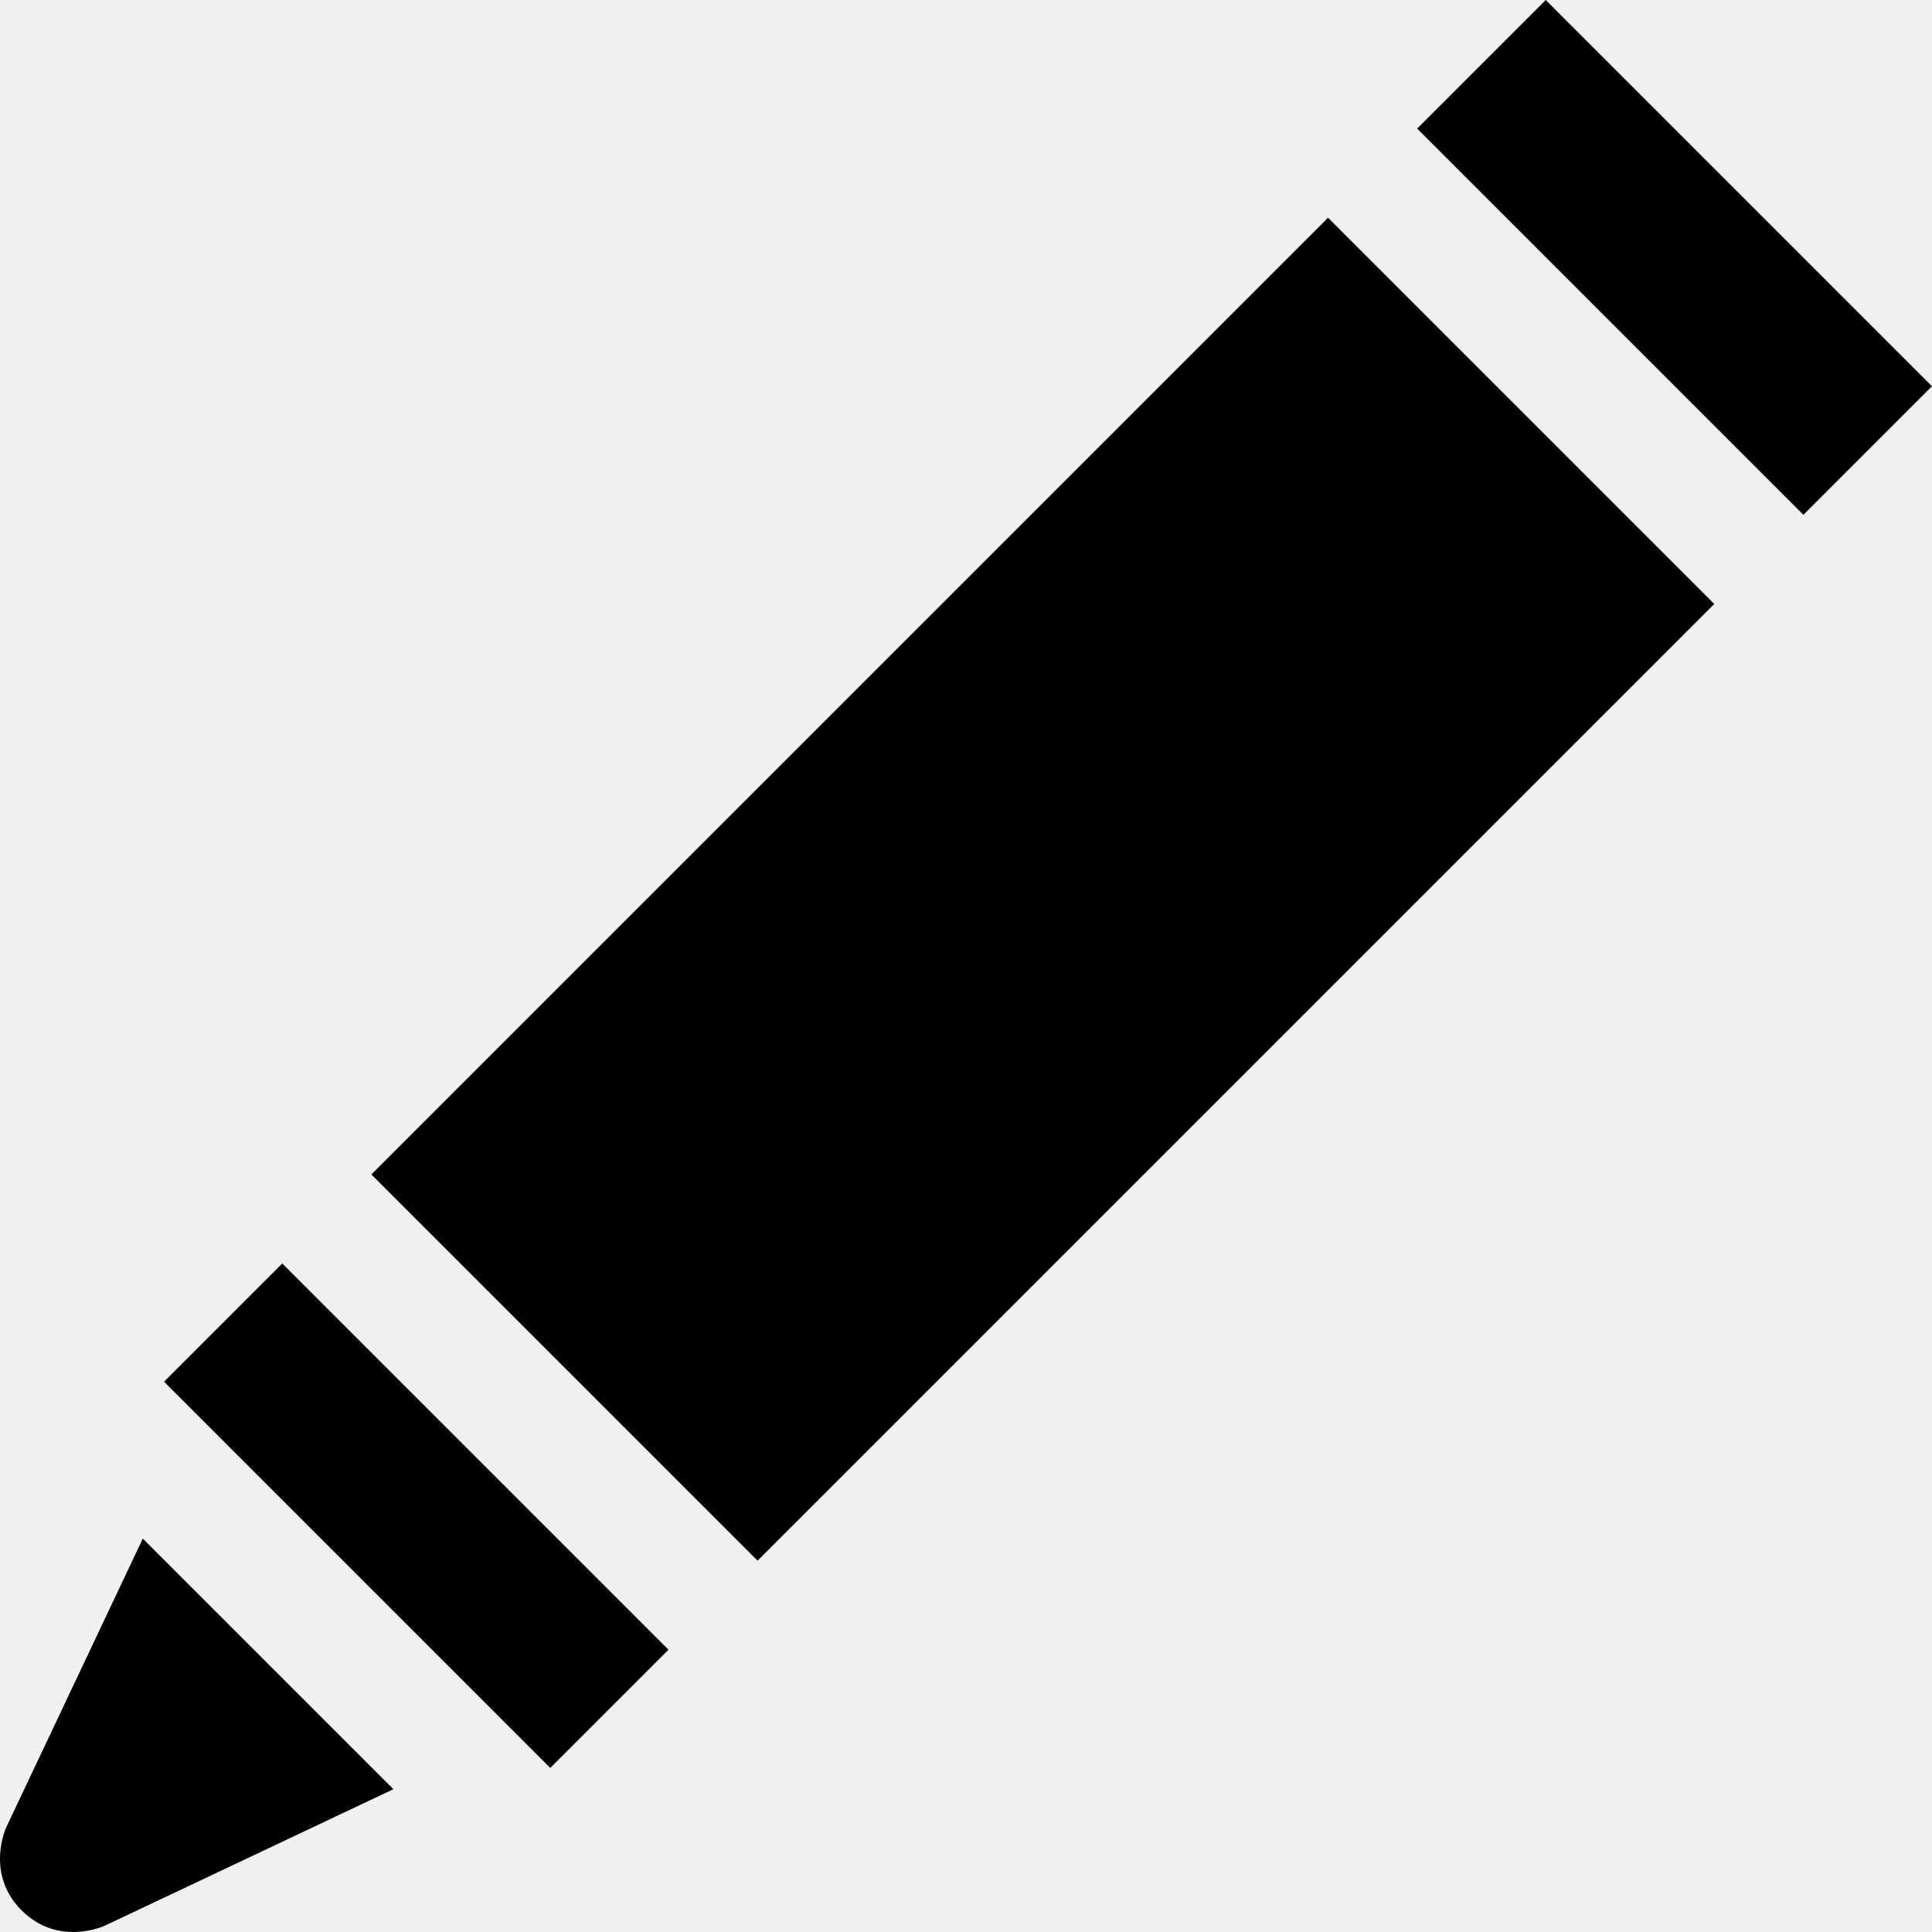
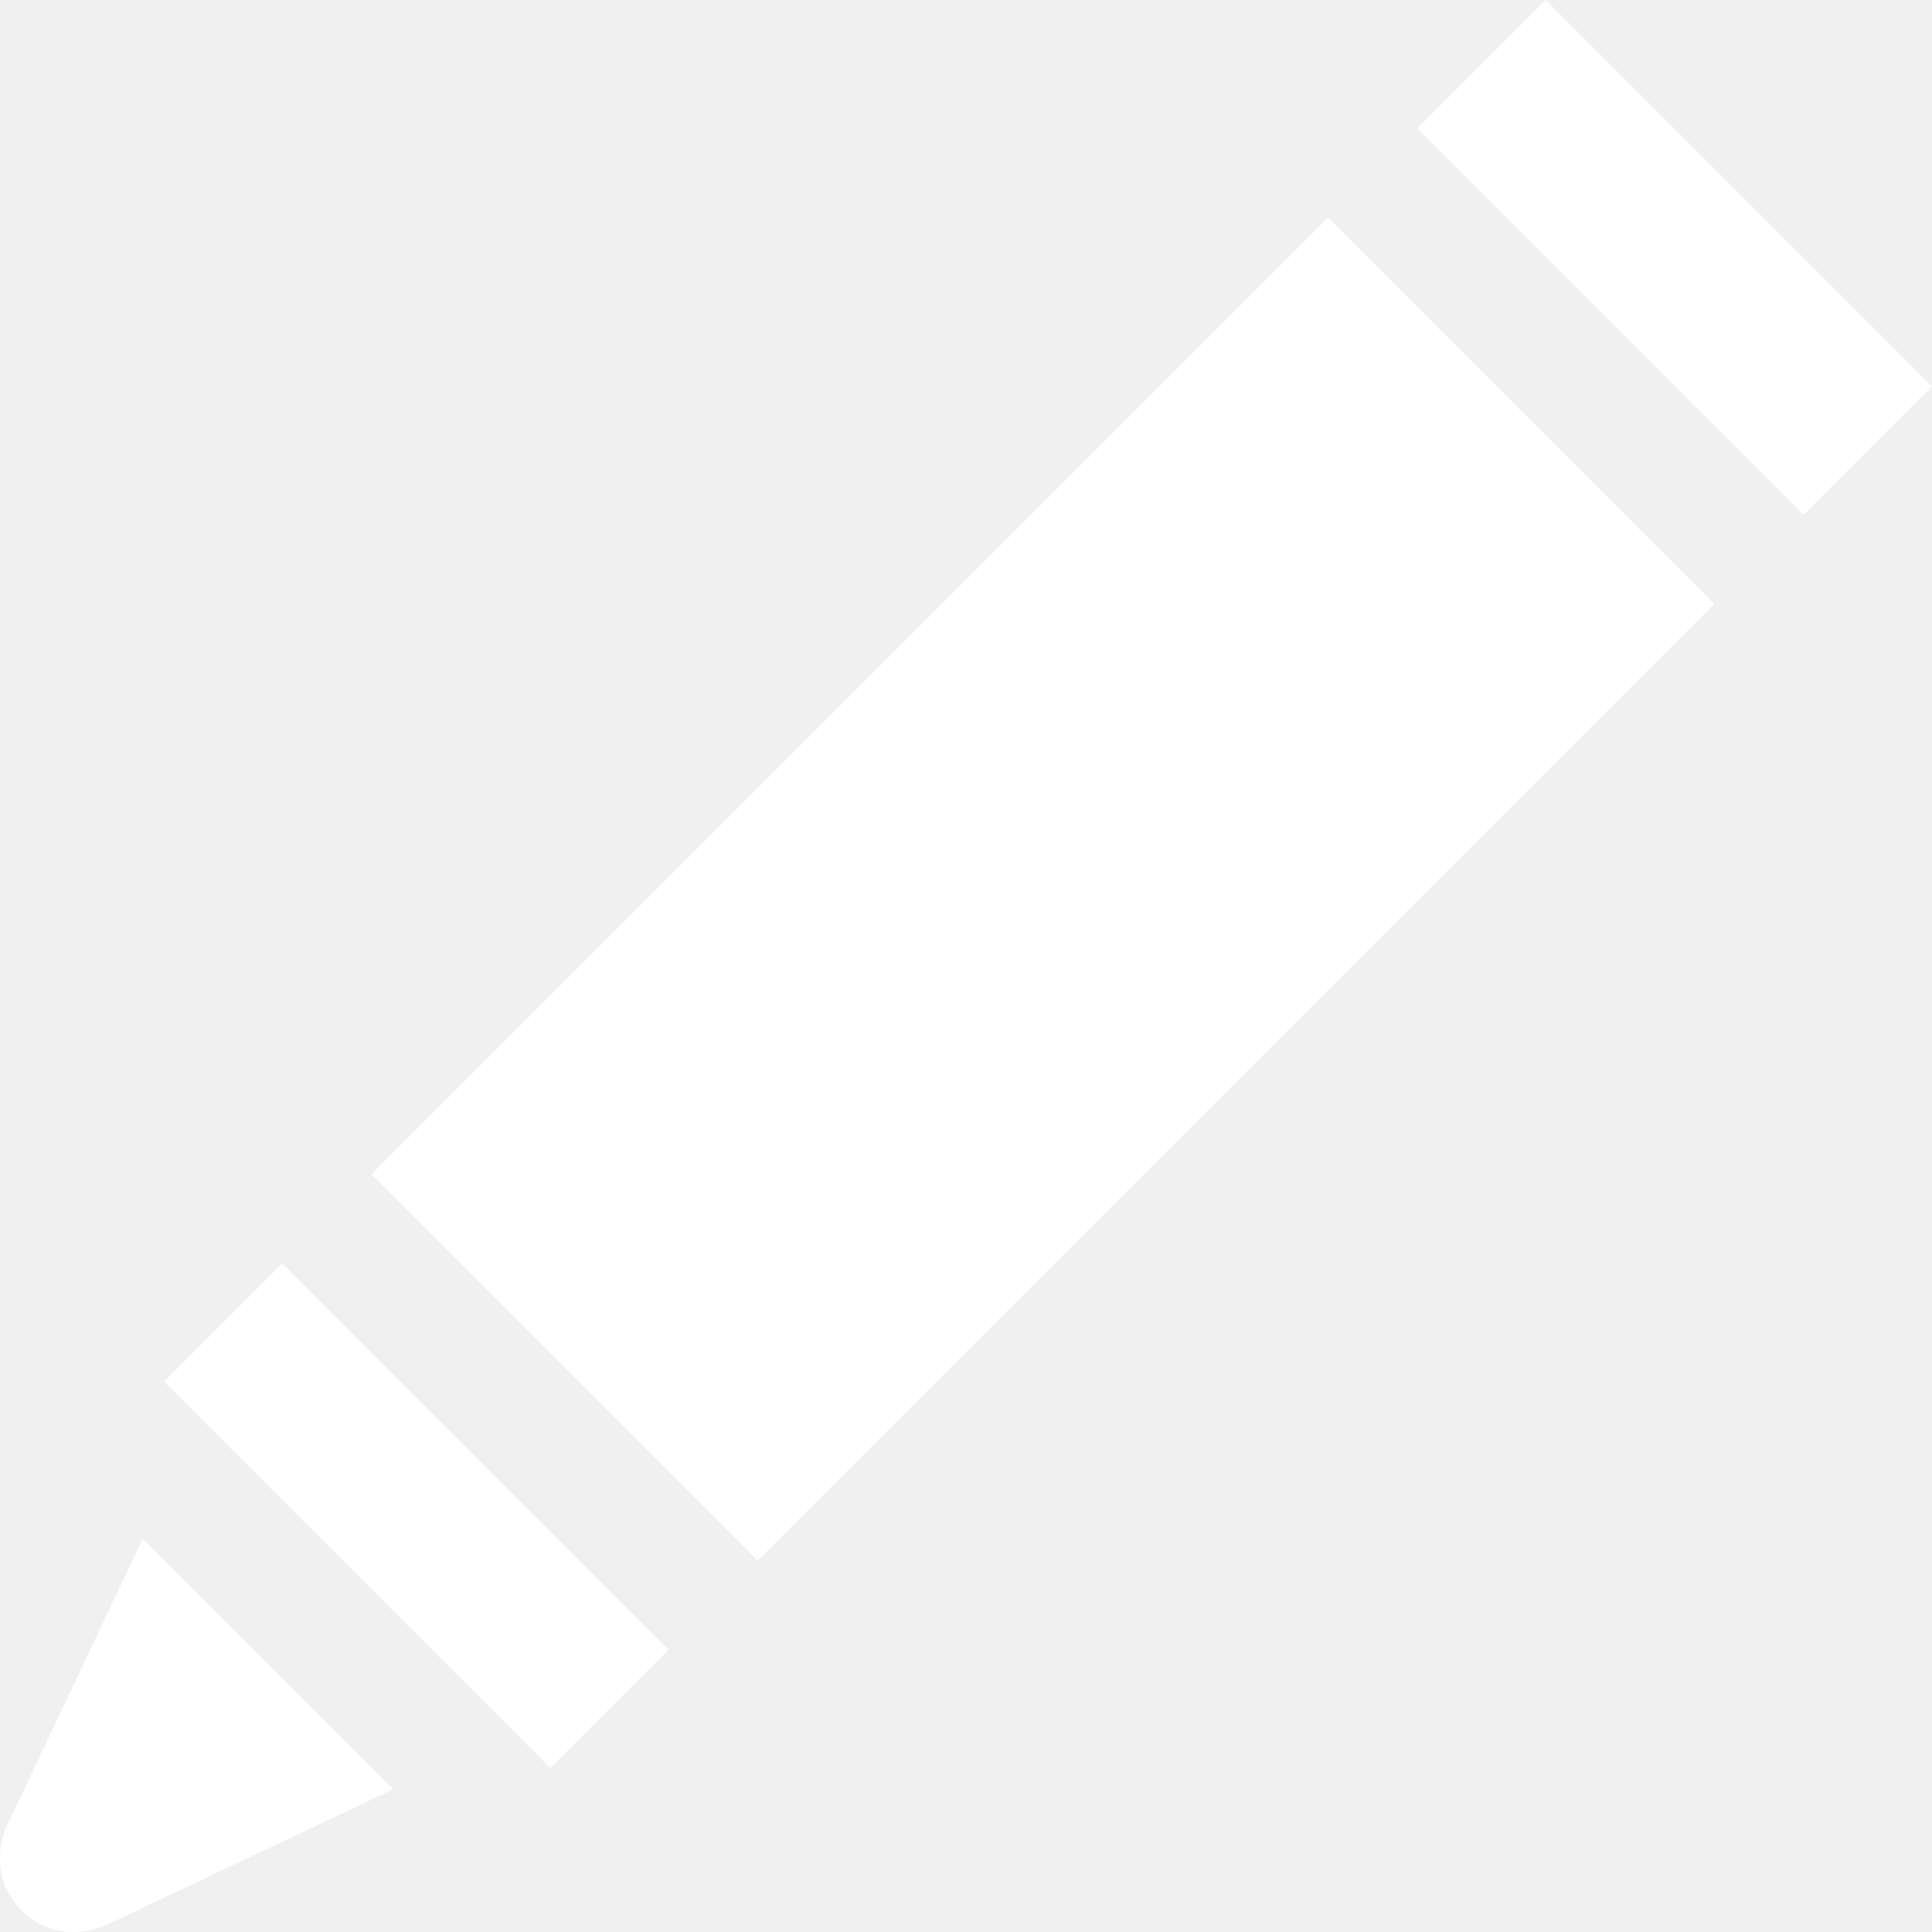
- <svg xmlns="http://www.w3.org/2000/svg" fill="#000000" version="1.1" id="Layer_1" viewBox="0 0 512 512" xml:space="preserve" width="800px" height="800px">
+ <svg xmlns="http://www.w3.org/2000/svg" fill="#ffffff" version="1.1" id="Layer_1" viewBox="0 0 512 512" xml:space="preserve" width="800px" height="800px">
  <g id="SVGRepo_bgCarrier" stroke-width="0" />
  <g id="SVGRepo_tracerCarrier" stroke-linecap="round" stroke-linejoin="round" />
  <g id="SVGRepo_iconCarrier">
    <g>
      <g>
        <path d="M37.839,407.747L1.646,484.275c0,0-5.687,12.222,4.084,21.996c9.771,9.771,21.996,4.081,21.996,4.081l76.526-36.193 L37.839,407.747z" />
      </g>
    </g>
    <g>
      <g>
        <rect x="97.087" y="163.264" transform="matrix(0.7071 -0.7071 0.7071 0.7071 -85.681 264.4366)" width="358.552" height="144.761" />
      </g>
    </g>
    <g>
      <g>
        <rect x="419.682" y="-4.161" transform="matrix(0.7071 -0.7071 0.7071 0.7071 81.7408 333.7798)" width="48.194" height="144.761" />
      </g>
    </g>
    <g>
      <g>
        <rect x="88.167" y="329.3" transform="matrix(0.7071 -0.7071 0.7071 0.7071 -251.7197 195.655)" width="44.3" height="144.761" />
      </g>
    </g>
  </g>
</svg>
